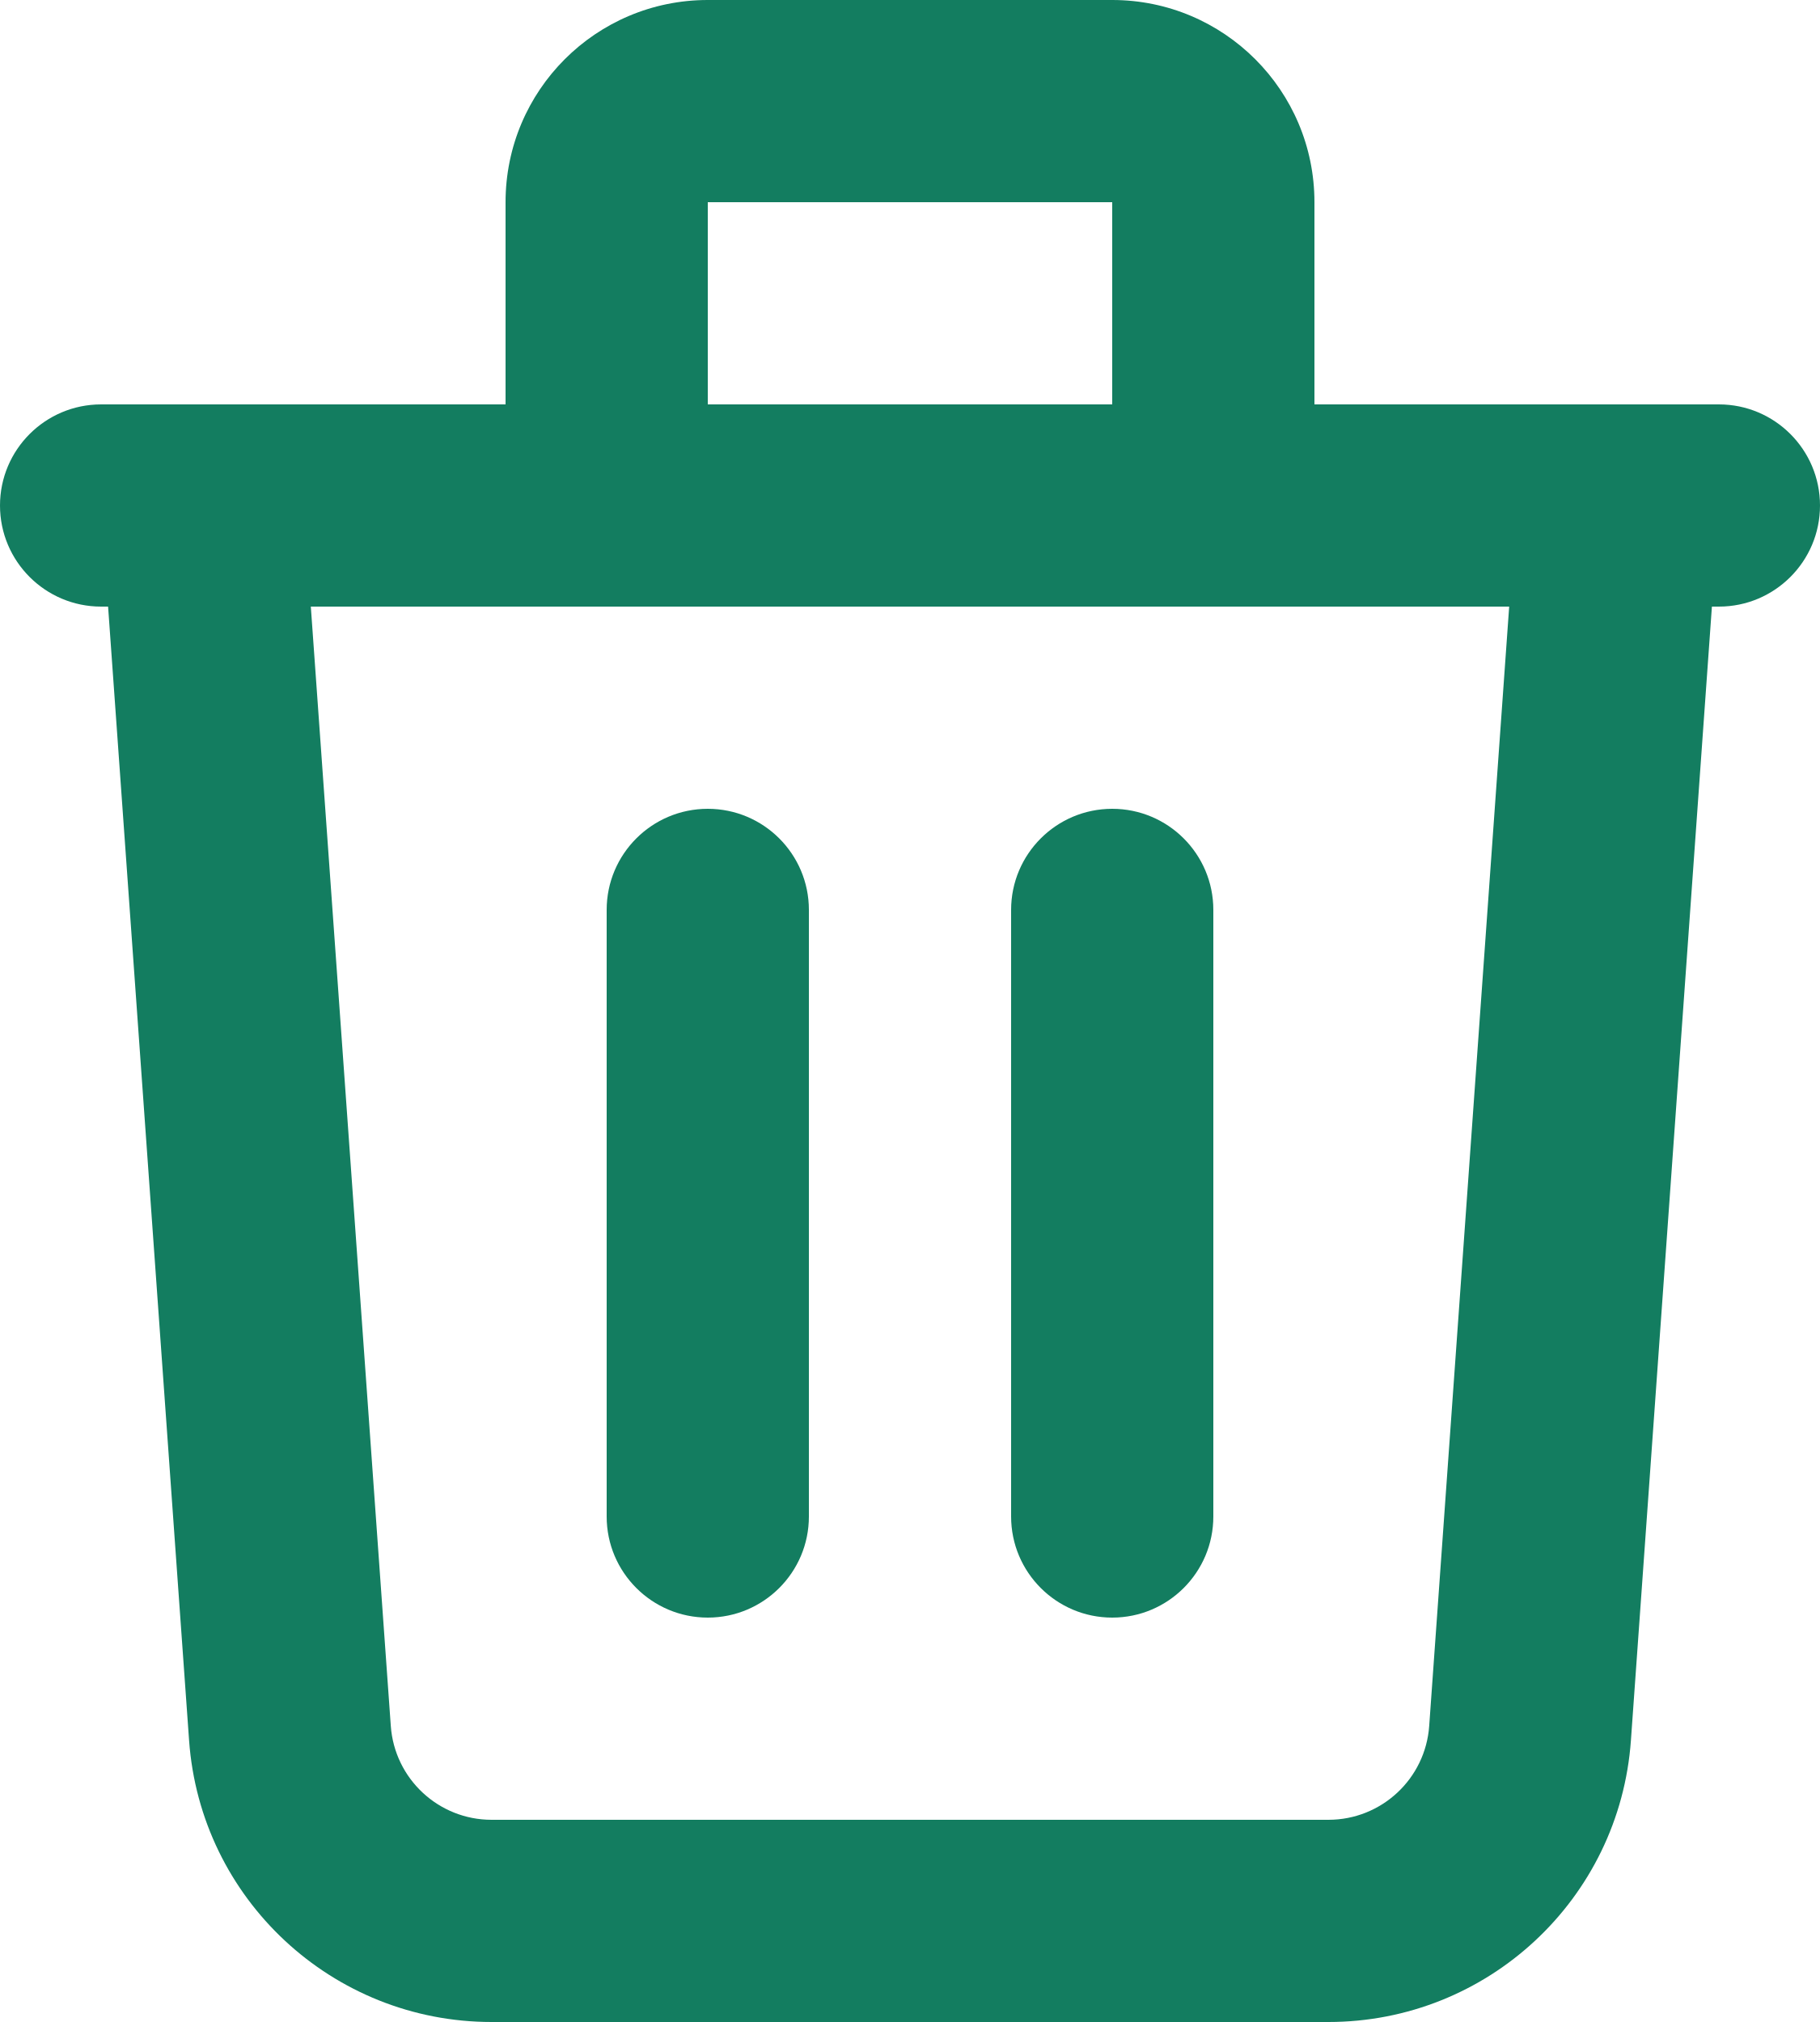
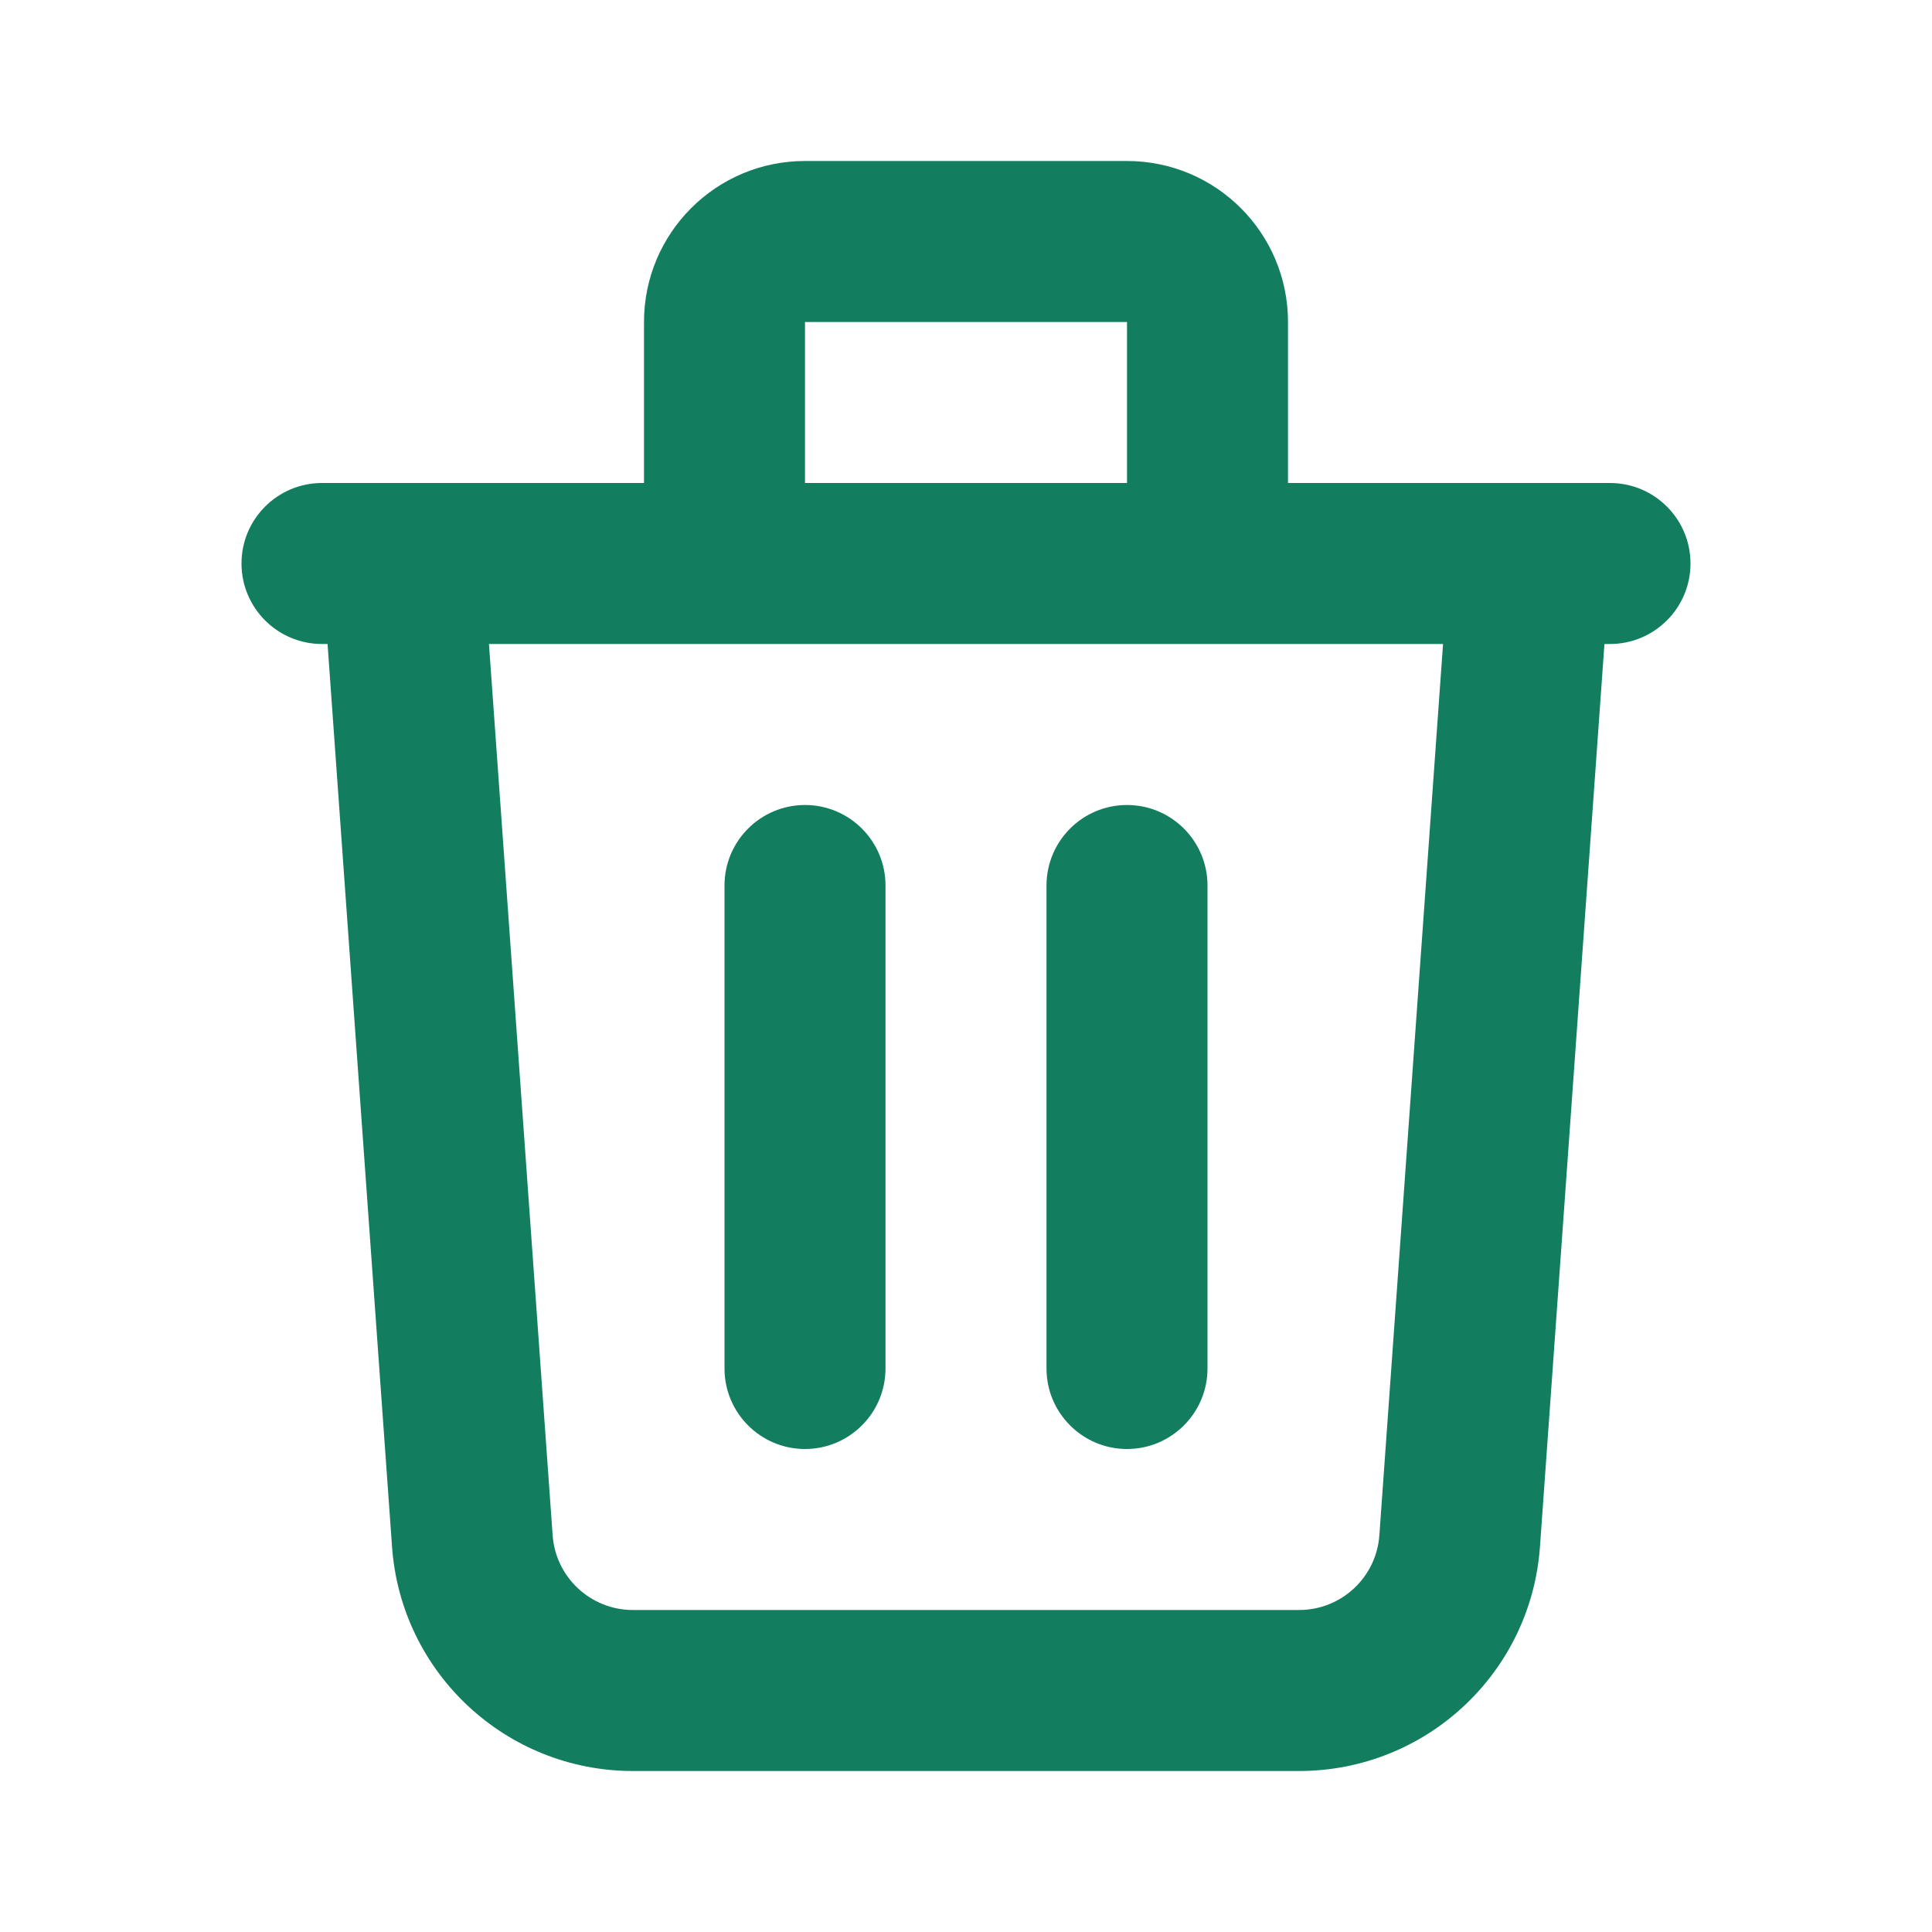
- <svg xmlns="http://www.w3.org/2000/svg" width="18" height="20" viewBox="0 0 18 20" fill="none">
-   <path fill-rule="evenodd" clip-rule="evenodd" d="M5 2C5 0.895 5.895 0 7 0H11C12.105 0 13 0.895 13 2V4H15.99C15.996 4 16.002 4 16.008 4H17C17.552 4 18 4.448 18 5C18 5.552 17.552 6 17 6H16.931L16.13 17.214C16.018 18.784 14.712 20 13.138 20H4.862C3.288 20 1.982 18.784 1.87 17.214L1.069 6H1C0.448 6 0 5.552 0 5C0 4.448 0.448 4 1 4H1.992C1.998 4 2.004 4 2.01 4H5V2ZM3.074 6L3.865 17.071C3.902 17.595 4.338 18 4.862 18H13.138C13.662 18 14.098 17.595 14.135 17.071L14.926 6H3.074ZM11 4H7V2H11V4ZM7 8C7.552 8 8 8.448 8 9V15C8 15.552 7.552 16 7 16C6.448 16 6 15.552 6 15V9C6 8.448 6.448 8 7 8ZM11 8C11.552 8 12 8.448 12 9V15C12 15.552 11.552 16 11 16C10.448 16 10 15.552 10 15V9C10 8.448 10.448 8 11 8Z" fill="#137D60" />
+ <svg xmlns="http://www.w3.org/2000/svg" width="24" height="24" viewBox="0 0 24 24" fill="none">
+   <path fill-rule="evenodd" clip-rule="evenodd" d="M8 4C8 2.895 8.895 2 10 2H14C15.105 2 16 2.895 16 4V6H18.99C18.996 6 19.002 6 19.008 6H20C20.552 6 21 6.448 21 7C21 7.552 20.552 8 20 8H19.931L19.13 19.214C19.018 20.784 17.712 22 16.138 22H7.862C6.288 22 4.982 20.784 4.87 19.214L4.069 8H4C3.448 8 3 7.552 3 7C3 6.448 3.448 6 4 6H4.992C4.998 6 5.004 6 5.01 6H8V4ZM6.074 8L6.865 19.071C6.902 19.595 7.338 20 7.862 20H16.138C16.662 20 17.098 19.595 17.135 19.071L17.926 8H6.074ZM14 6H10V4H14V6ZM10 10C10.552 10 11 10.448 11 11V17C11 17.552 10.552 18 10 18C9.448 18 9 17.552 9 17V11C9 10.448 9.448 10 10 10ZM14 10C14.552 10 15 10.448 15 11V17C15 17.552 14.552 18 14 18C13.448 18 13 17.552 13 17V11C13 10.448 13.448 10 14 10Z" fill="#137D60" />
</svg>
